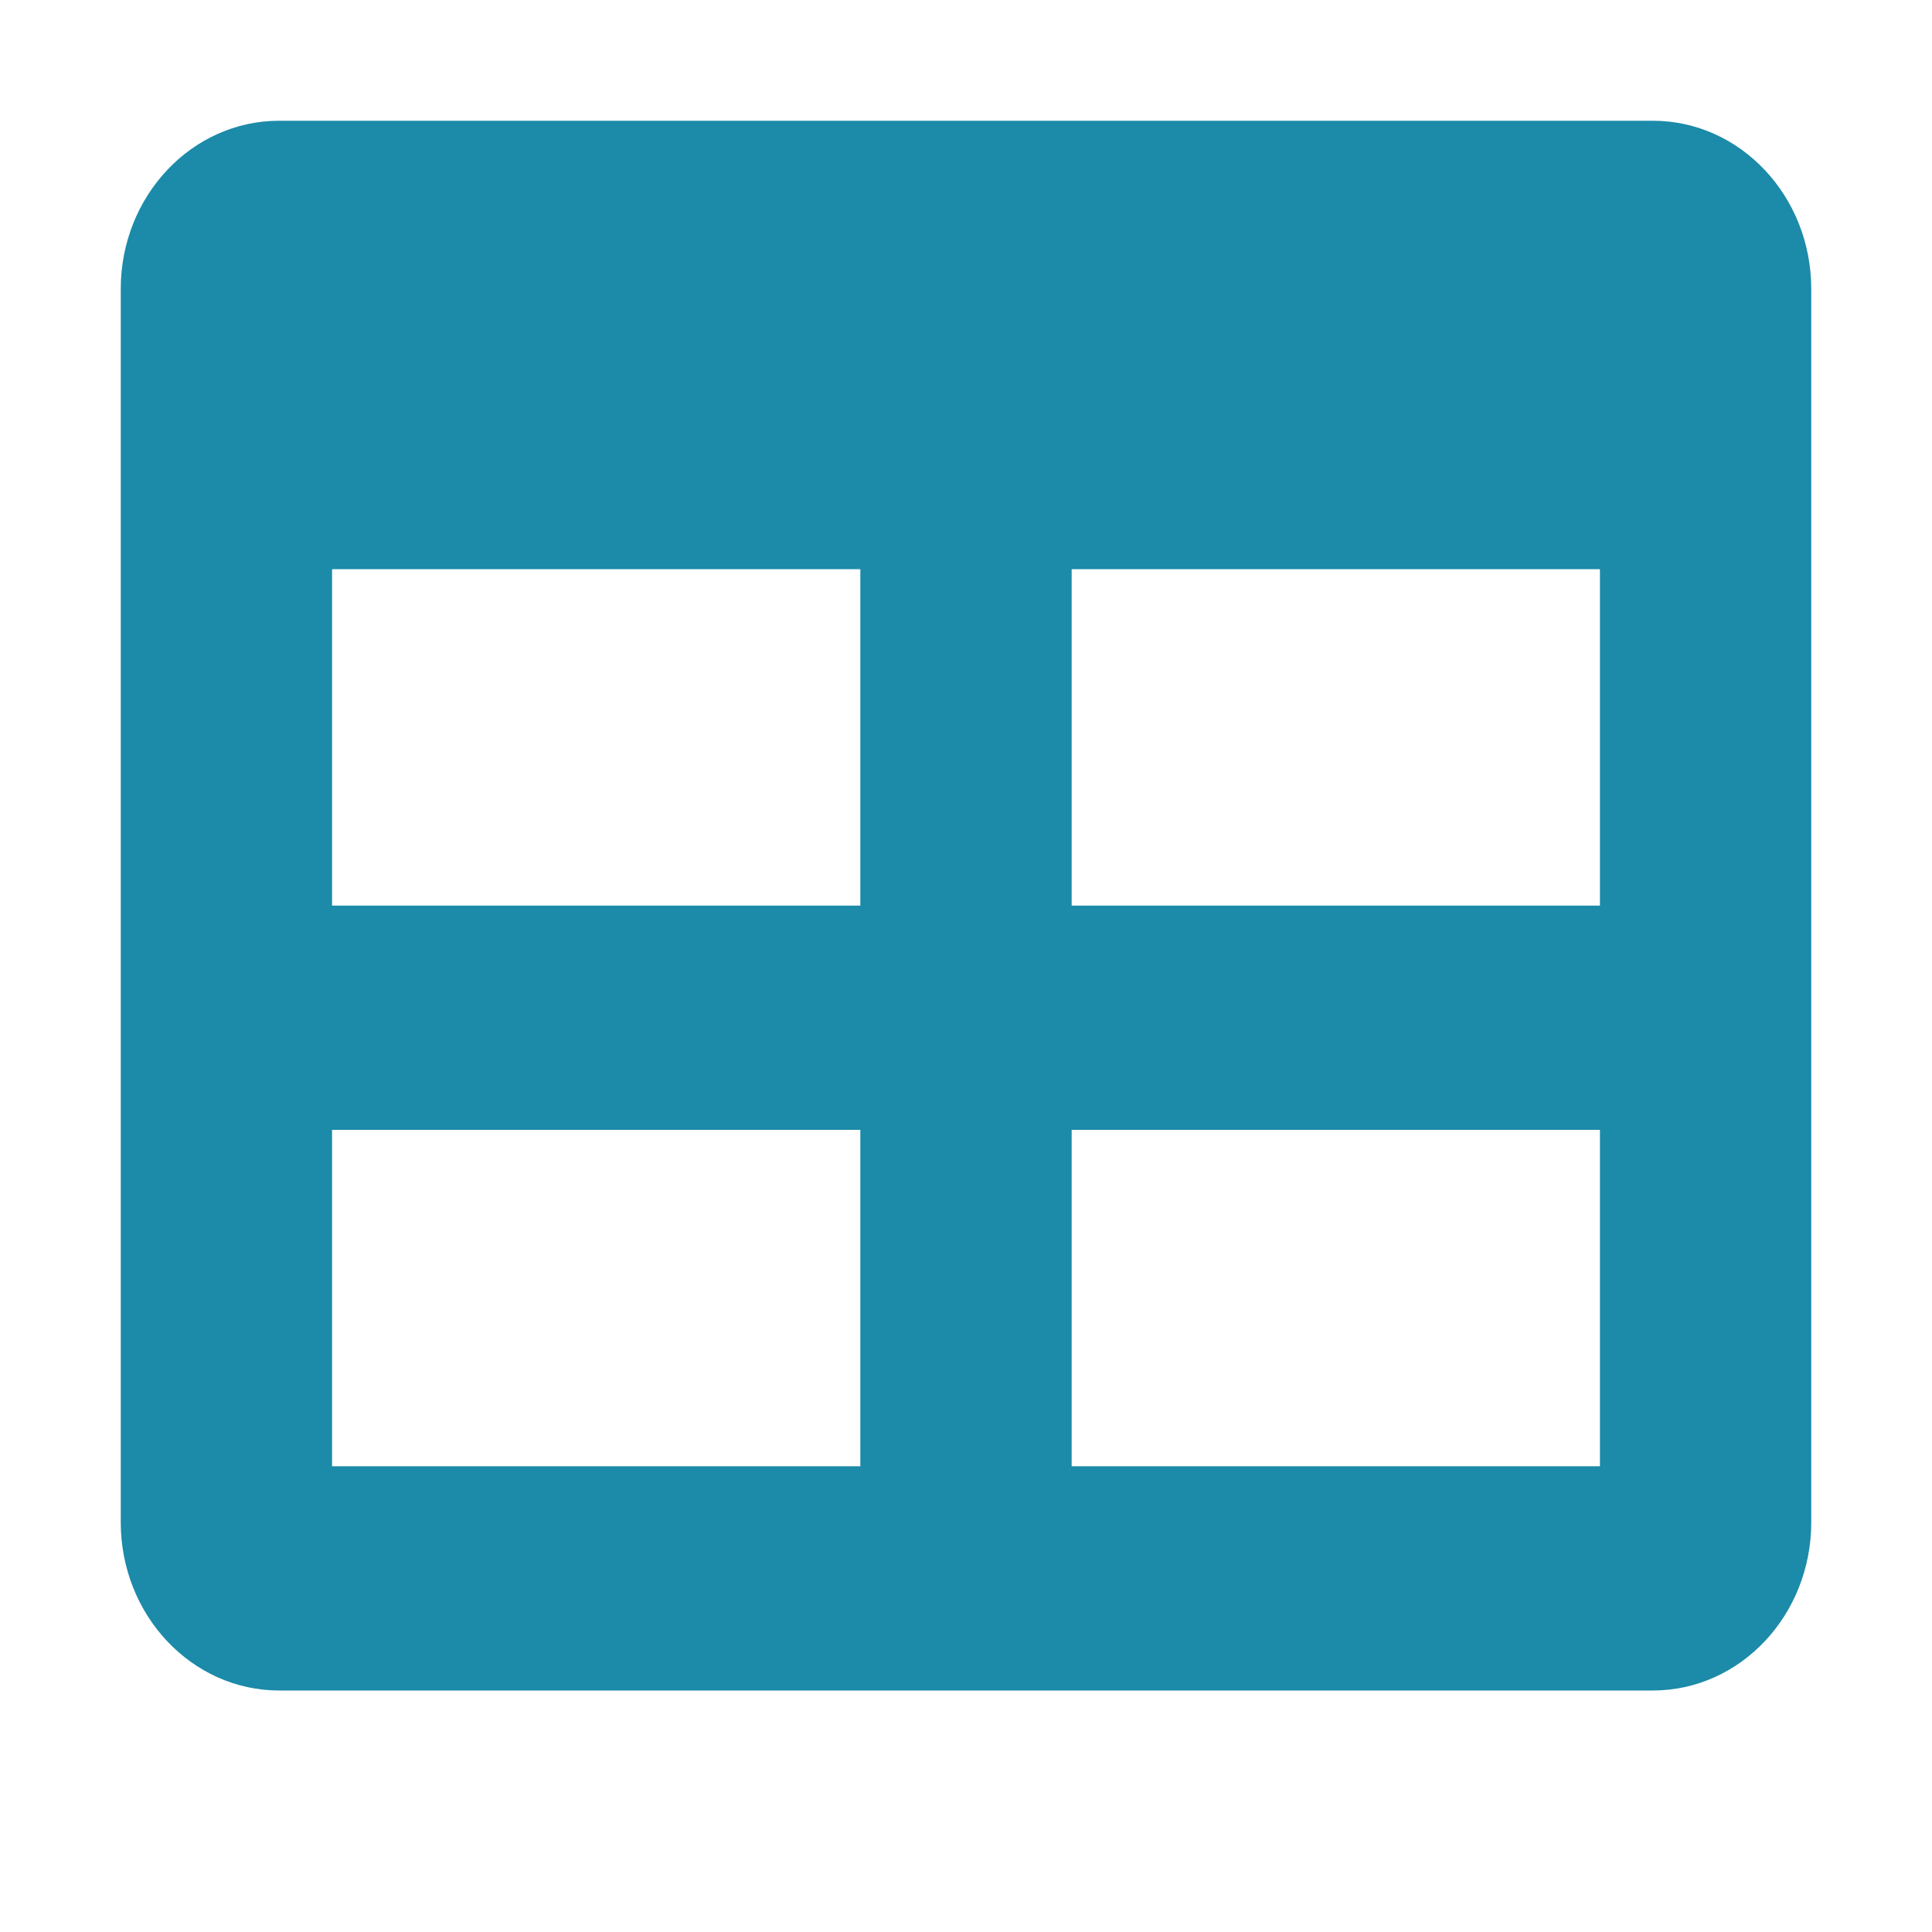
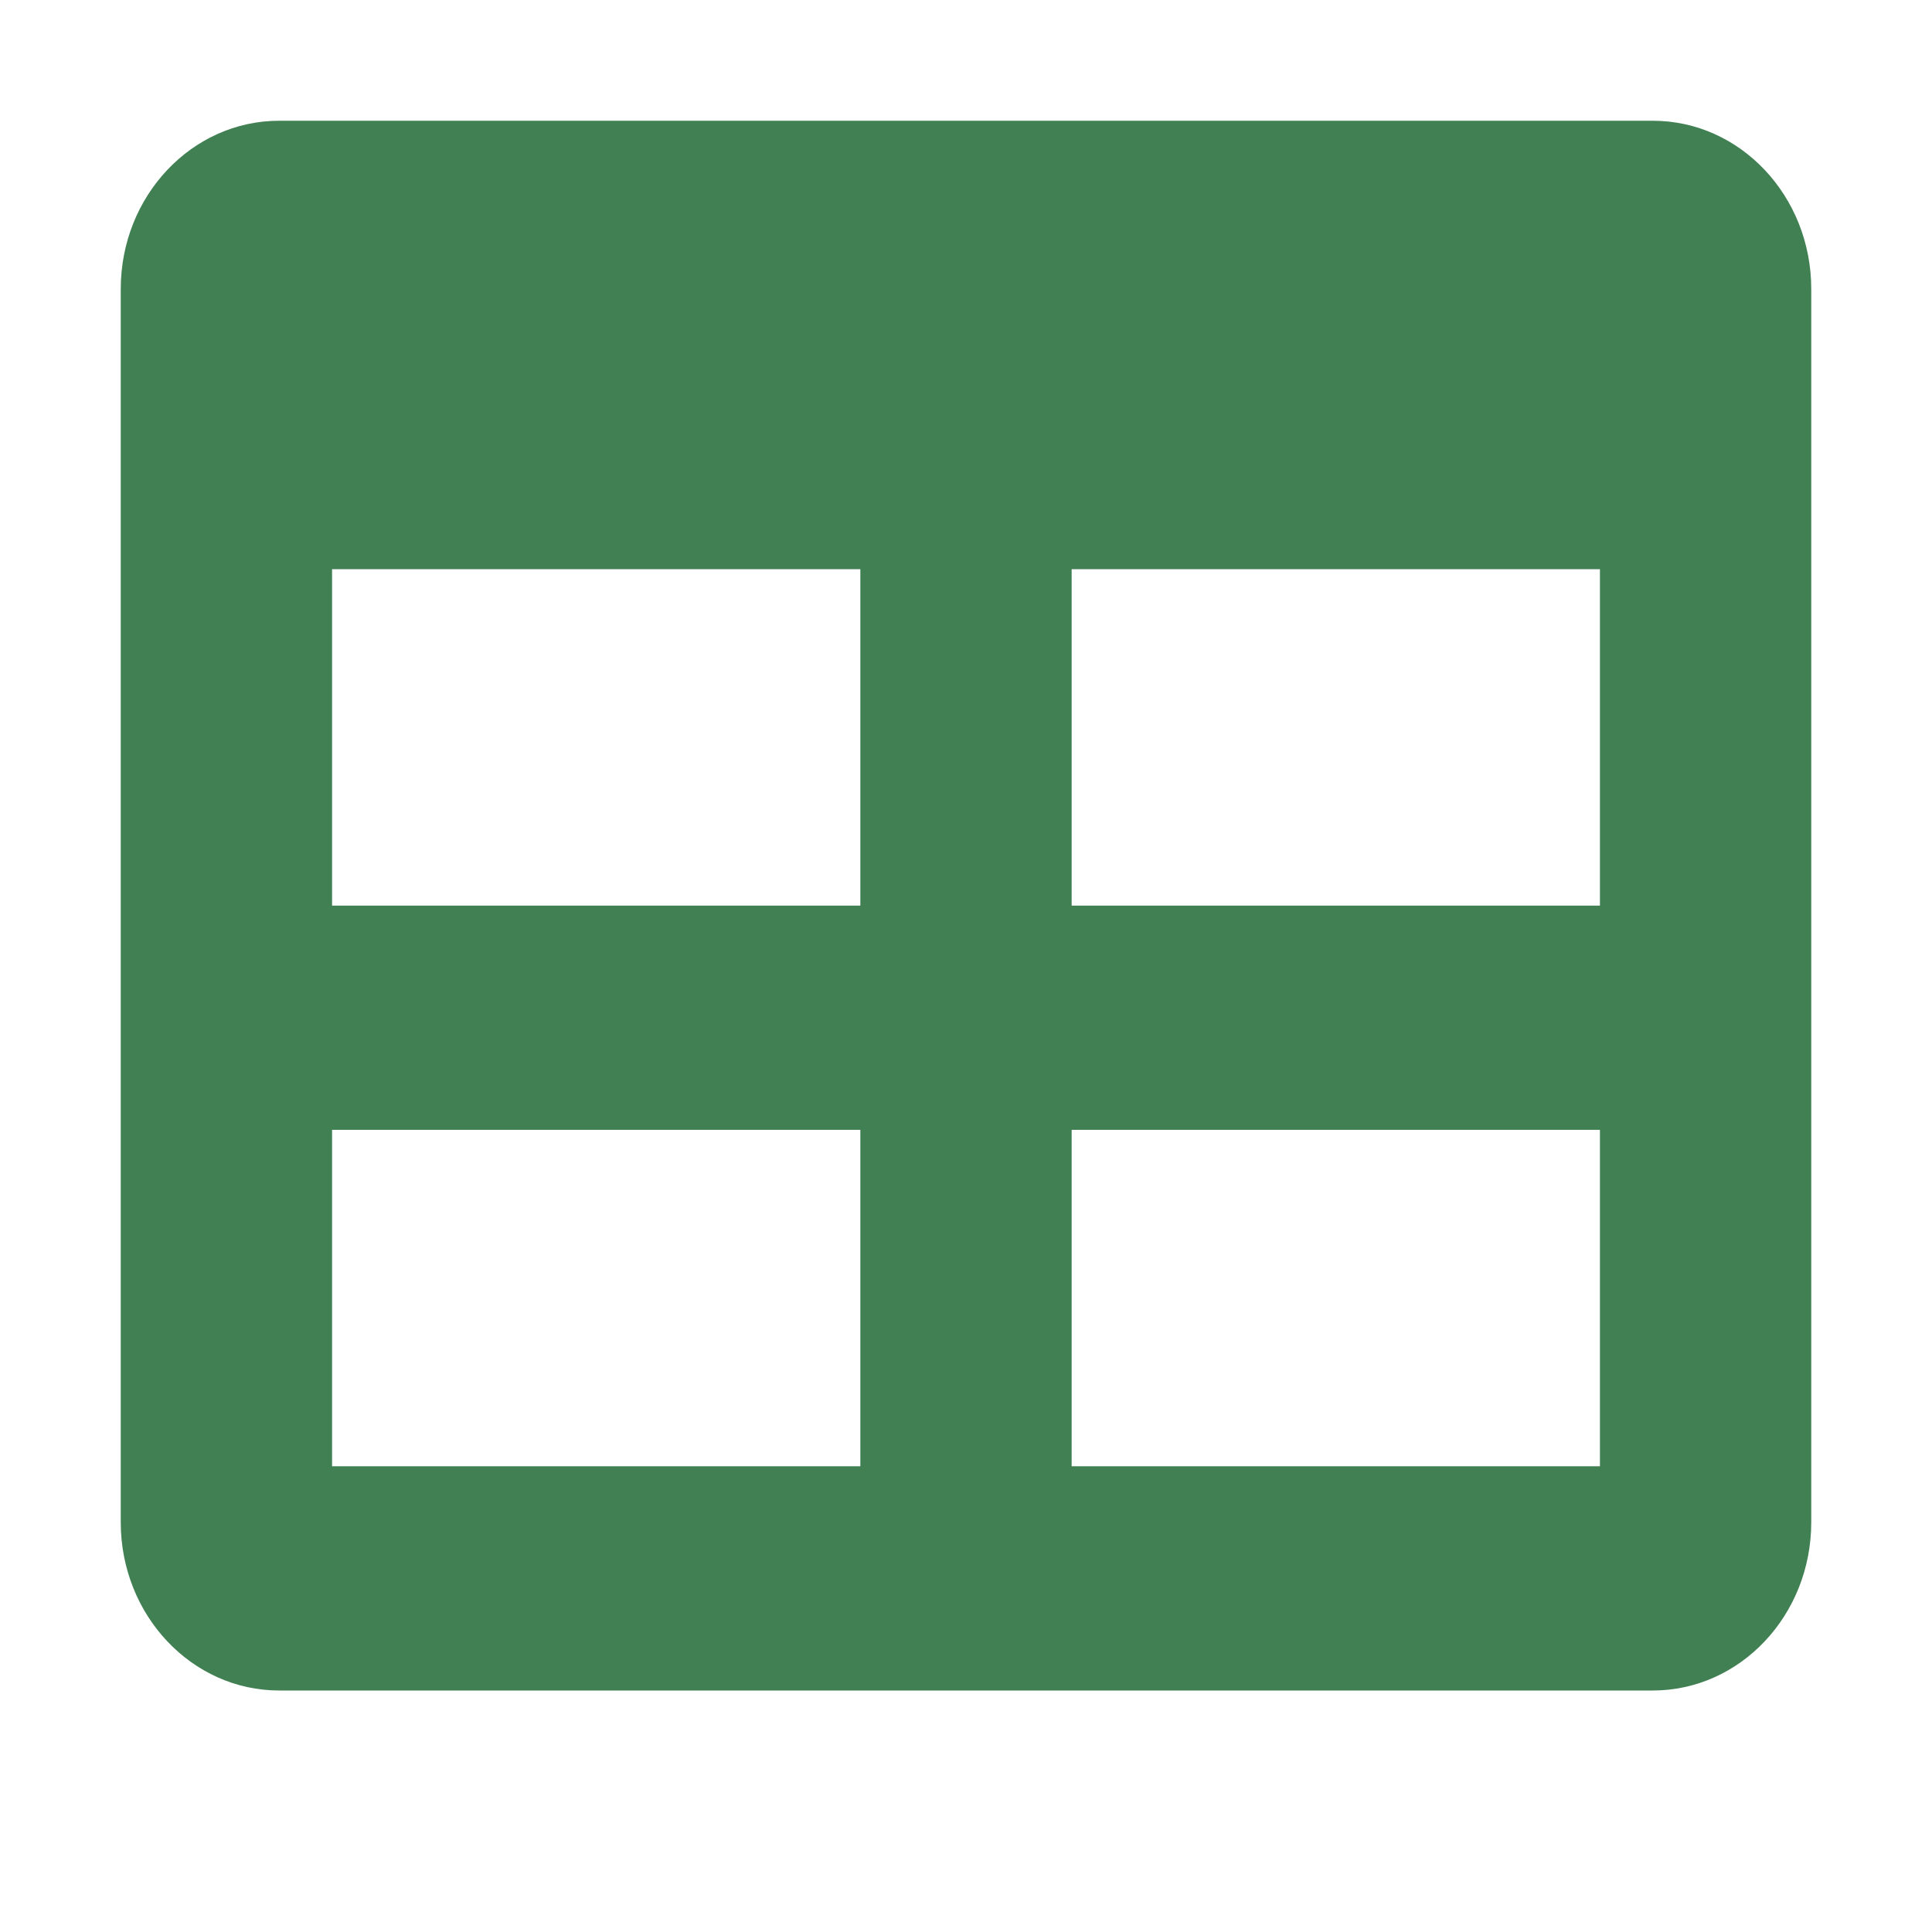
<svg xmlns="http://www.w3.org/2000/svg" width="16" height="16" viewBox="0 0 16 16" fill="none">
-   <path d="M13.688 1H2.312C1.588 1 1 1.624 1 2.393V12.607C1 13.376 1.588 14 2.312 14H13.688C14.412 14 15 13.376 15 12.607V2.393C15 1.624 14.412 1 13.688 1ZM7.125 12.143H2.75V9.357H7.125V12.143ZM7.125 7.5H2.75V4.714H7.125V7.5ZM13.25 12.143H8.875V9.357H13.25V12.143ZM13.25 7.5H8.875V4.714H13.25V7.5Z" fill="#1C8AA9" />
+   <path d="M13.688 1H2.312C1.588 1 1 1.624 1 2.393V12.607C1 13.376 1.588 14 2.312 14H13.688C14.412 14 15 13.376 15 12.607V2.393C15 1.624 14.412 1 13.688 1ZM7.125 12.143H2.75V9.357H7.125V12.143ZM7.125 7.5H2.75V4.714H7.125V7.5ZM13.25 12.143H8.875V9.357H13.25V12.143ZM13.25 7.5H8.875V4.714H13.25V7.5Z" fill="#408053" />
</svg>
